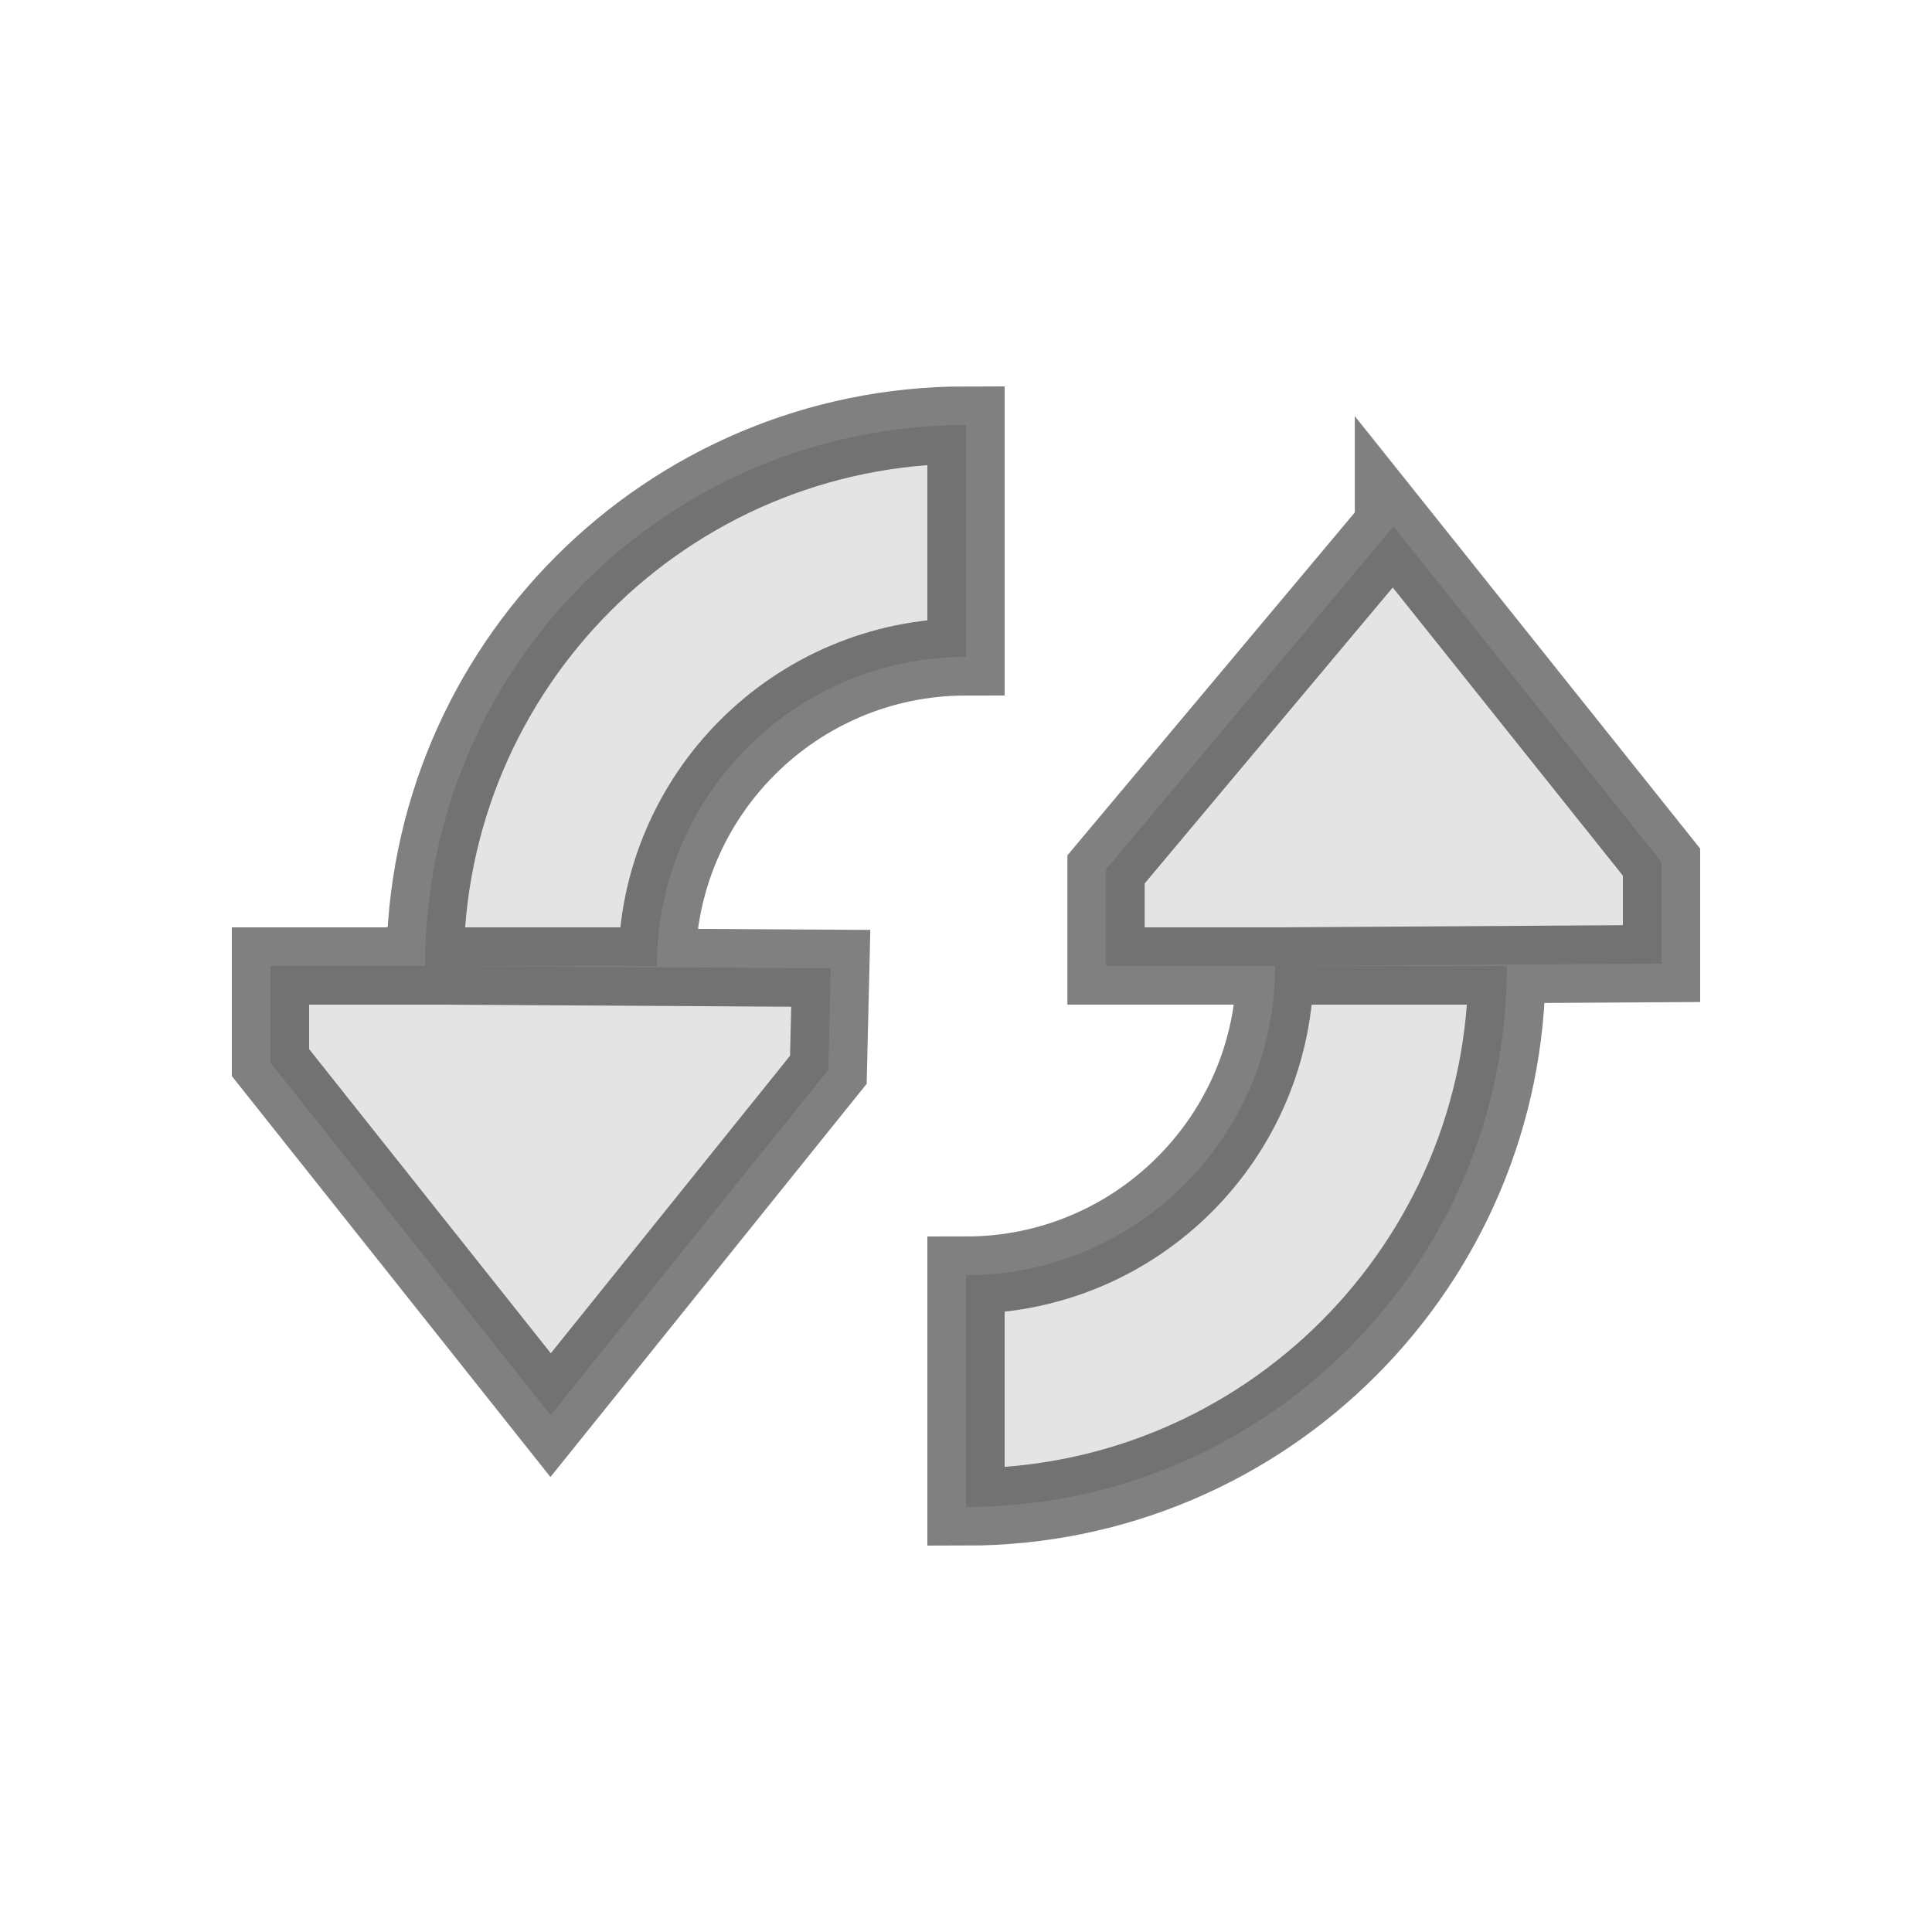
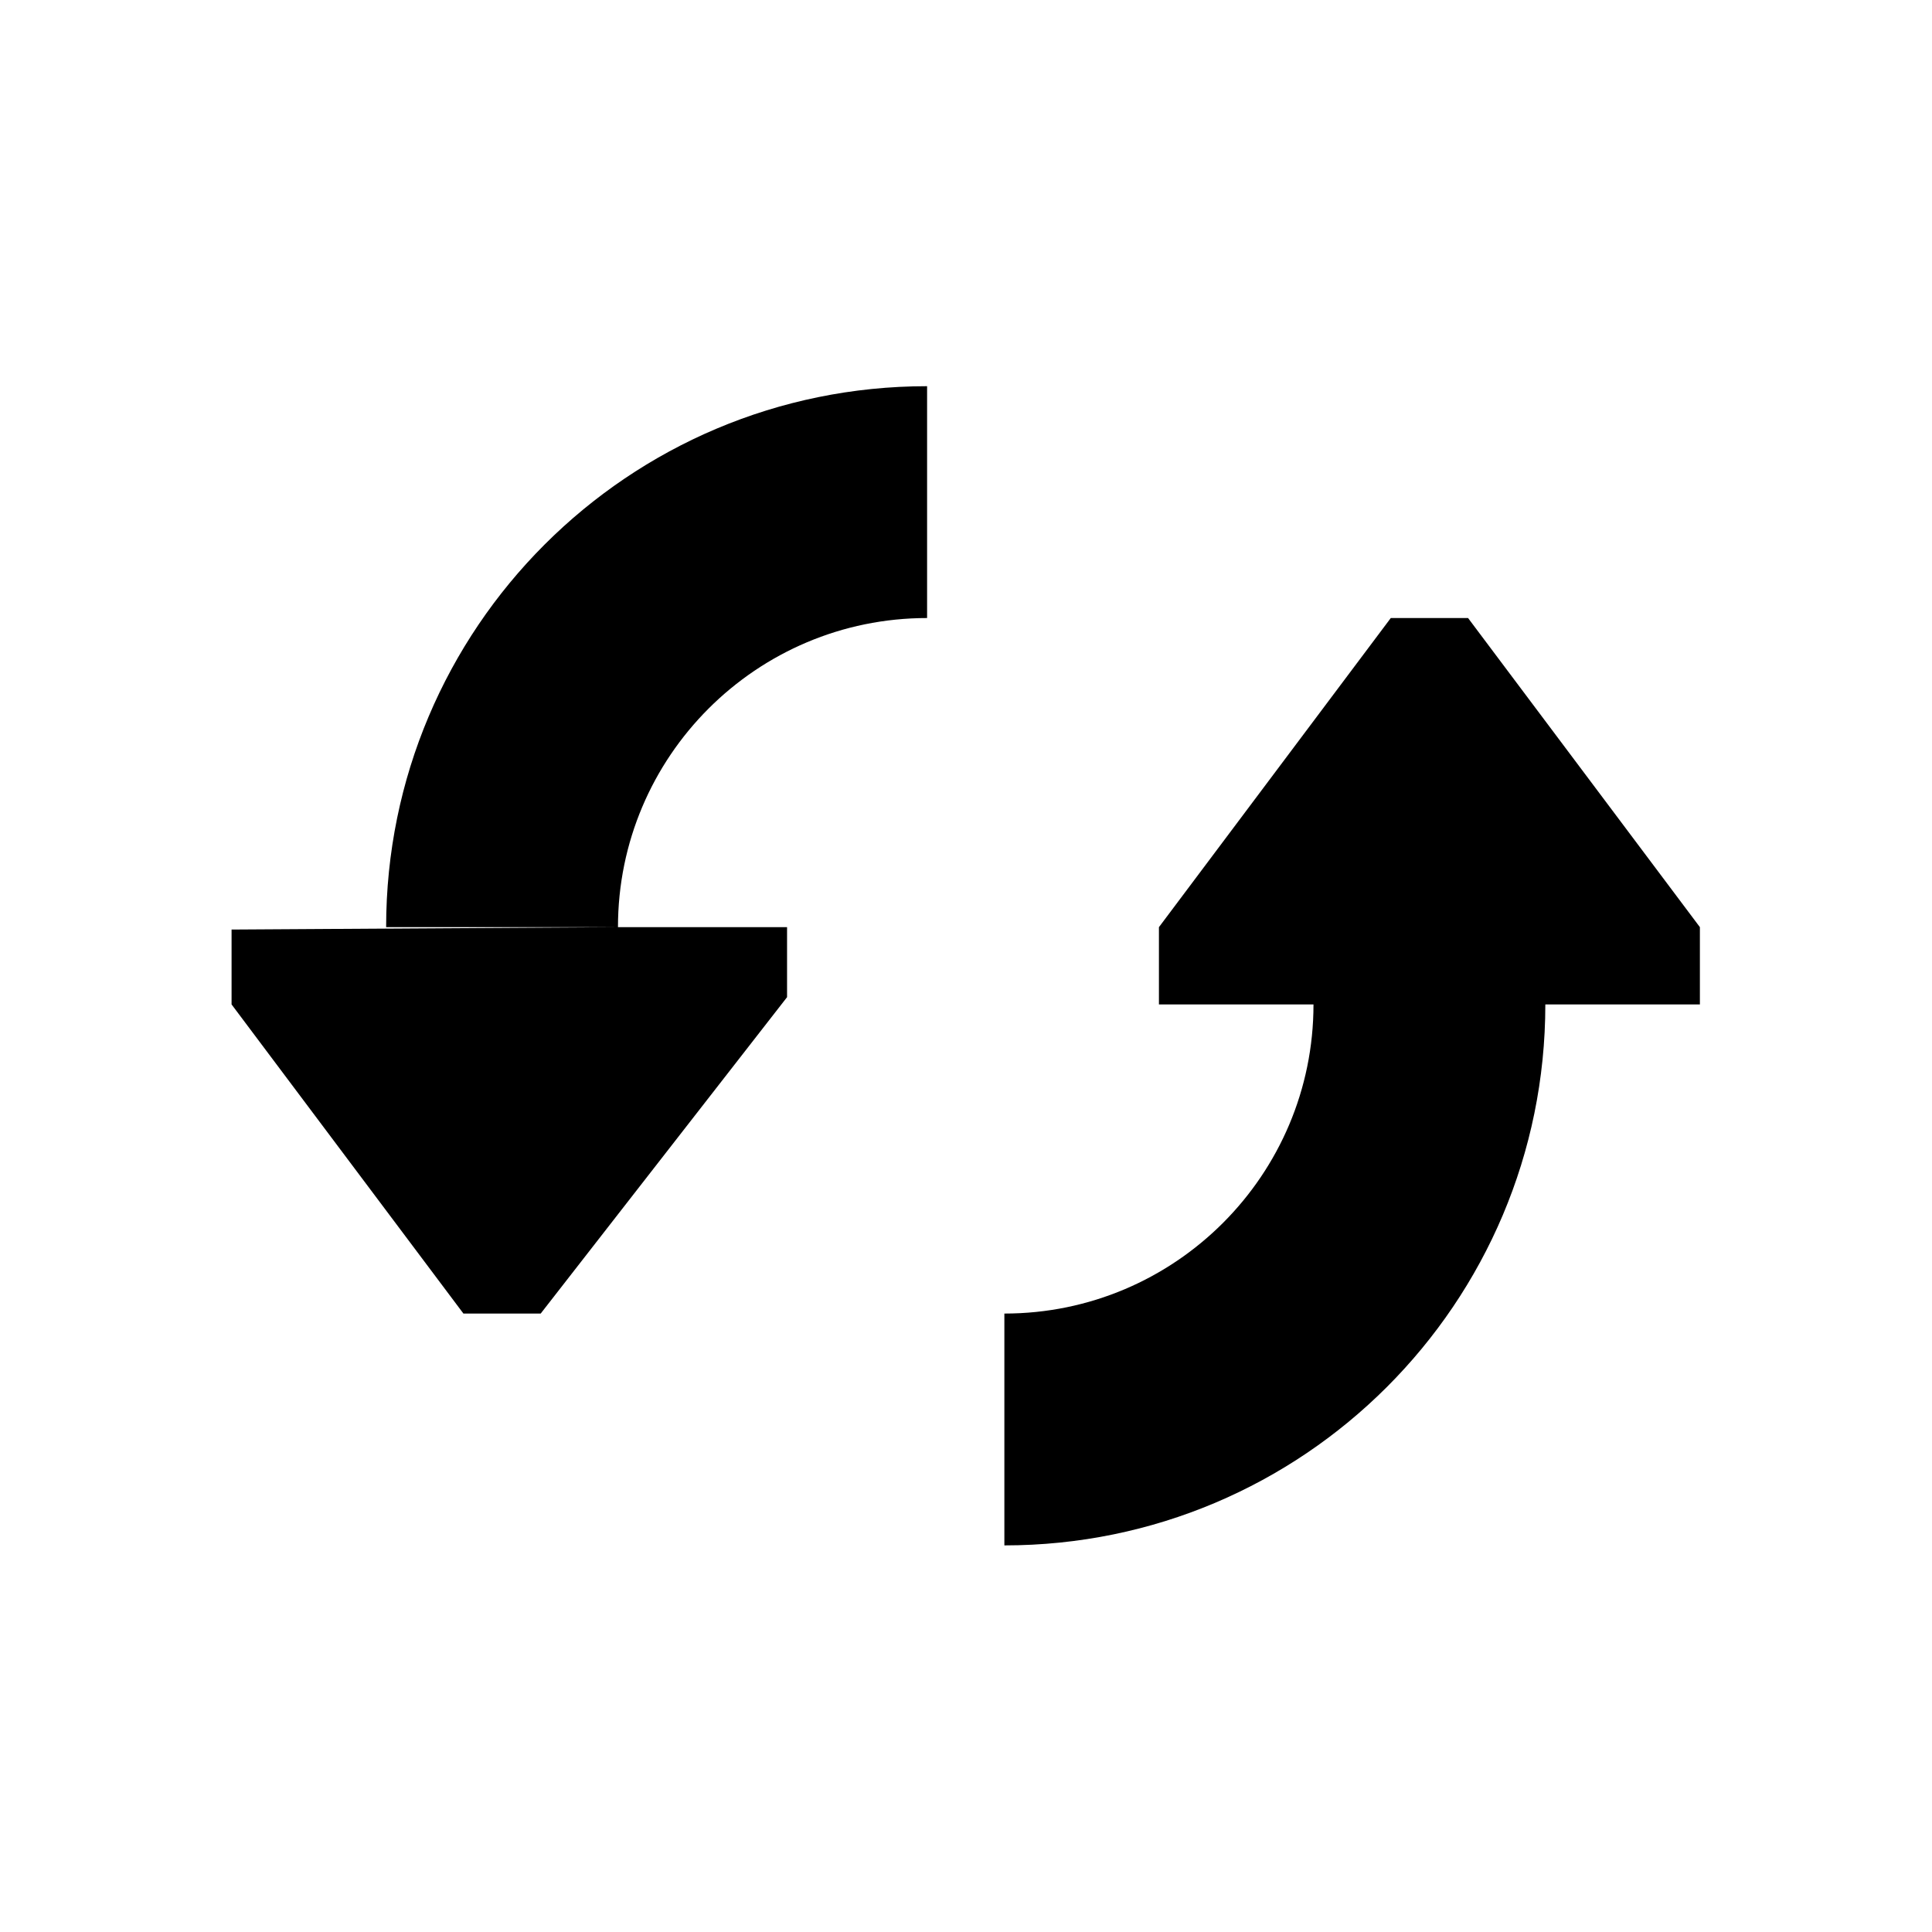
<svg xmlns="http://www.w3.org/2000/svg" xmlns:xlink="http://www.w3.org/1999/xlink" width="25" height="25" id="svg2" version="1.0">
  <defs id="defs4">
    <linearGradient id="linearGradient3640">
      <stop style="stop-color:#dcdcdc;stop-opacity:1;" offset="0" id="stop3642" />
      <stop style="stop-color:#dcdcdc;stop-opacity:0;" offset="1" id="stop3644" />
    </linearGradient>
    <linearGradient id="linearGradient4535">
      <stop style="stop-color:#ffecb9;stop-opacity:1;" offset="0" id="stop4537" />
      <stop style="stop-color:#f0af00;stop-opacity:1;" offset="1" id="stop4539" />
    </linearGradient>
    <linearGradient id="linearGradient3924">
      <stop style="stop-color:#f0f0f0;stop-opacity:1;" offset="0" id="stop3926" />
      <stop style="stop-color:#d2d2d2;stop-opacity:1;" offset="1" id="stop3928" />
    </linearGradient>
    <linearGradient xlink:href="#linearGradient4535" id="linearGradient4541" x1="16.037" y1="6.957" x2="16.012" y2="16.841" gradientUnits="userSpaceOnUse" gradientTransform="translate(-0.951418,2.9802322e-8)" />
    <linearGradient xlink:href="#linearGradient3640" id="linearGradient3646" x1="2" y1="12.5" x2="23" y2="12.5" gradientUnits="userSpaceOnUse" />
    <linearGradient xlink:href="#linearGradient3640" id="linearGradient3742" gradientUnits="userSpaceOnUse" x1="2" y1="12.5" x2="23" y2="12.5" gradientTransform="matrix(0.8,0,0,0.8,2.5,-0.5)" />
    <linearGradient xlink:href="#linearGradient3640" id="linearGradient3774" gradientUnits="userSpaceOnUse" gradientTransform="matrix(0.6,0,0,0.6,5,2)" x1="2" y1="12.5" x2="23" y2="12.5" />
  </defs>
  <g id="layer1" transform="translate(0,3)">
-     <path style="fill:#dcdcdc;fill-opacity:0.784;fill-rule:evenodd;stroke:#000000;stroke-width:1;stroke-linecap:butt;stroke-linejoin:miter;stroke-miterlimit:4;stroke-opacity:0.498;stroke-dasharray:none" d="m 12.5,2.5 c -3.867,0 -7,3.133 -7,7 l 3,0 C 8.5,7.292 10.292,5.5 12.5,5.5 L 12.5,2.5 z m -7,7 -2,0 -10e-8,1.25 3.625,4.562 3.594,-4.469 0.031,-1.313 -5.25,-0.031 z" id="path3810" />
-     <path style="fill:#dcdcdc;fill-opacity:0.784;fill-rule:evenodd;stroke:#000000;stroke-width:1;stroke-linecap:butt;stroke-linejoin:miter;stroke-miterlimit:4;stroke-opacity:0.498;stroke-dasharray:none" d="m 18.031,3.813 -3.719,4.437 -10e-7,1.25 2.188,0 5,-0.031 1e-6,-1.313 -3.469,-4.344 z m -1.531,5.687 c 1e-6,2.208 -1.792,4 -4,4 l 0,3 c 3.867,1e-6 7,-3.133 7,-7 l -3,0 z" id="path3789" />
+     <g id="g1175" transform="rotate(-180,12.49826,9.498668)">
+       <path id="path3810" d="M 12,2 C 8.133,2 5,5.133 5,9 H 8 C 8,6.792 9.792,5 12,5 Z M 5,9 3,9 v 1 l 3,4 h 1 l 3,-4 V 9 Z" style="fill:#000000;fill-opacity:1;fill-rule:evenodd;stroke:none;stroke-width:1;stroke-linecap:butt;stroke-linejoin:miter;stroke-miterlimit:4;stroke-dasharray:none;stroke-opacity:0.498" />
+       <path id="path3789" d="m 18,5 -3.188,4.094 -10e-7,0.906 h 2.188 l 5,-0.031 L 22,9 19,5 Z m -1,5 c 1e-6,2.208 -1.792,4 -4,4 v 3 c 3.867,1e-6 7,-3.133 7,-7 z" style="fill:#000000;fill-opacity:1;fill-rule:evenodd;stroke:none;stroke-width:1;stroke-linecap:butt;stroke-linejoin:miter;stroke-miterlimit:4;stroke-dasharray:none;stroke-opacity:0.498" />
+     </g>
  </g>
</svg>
